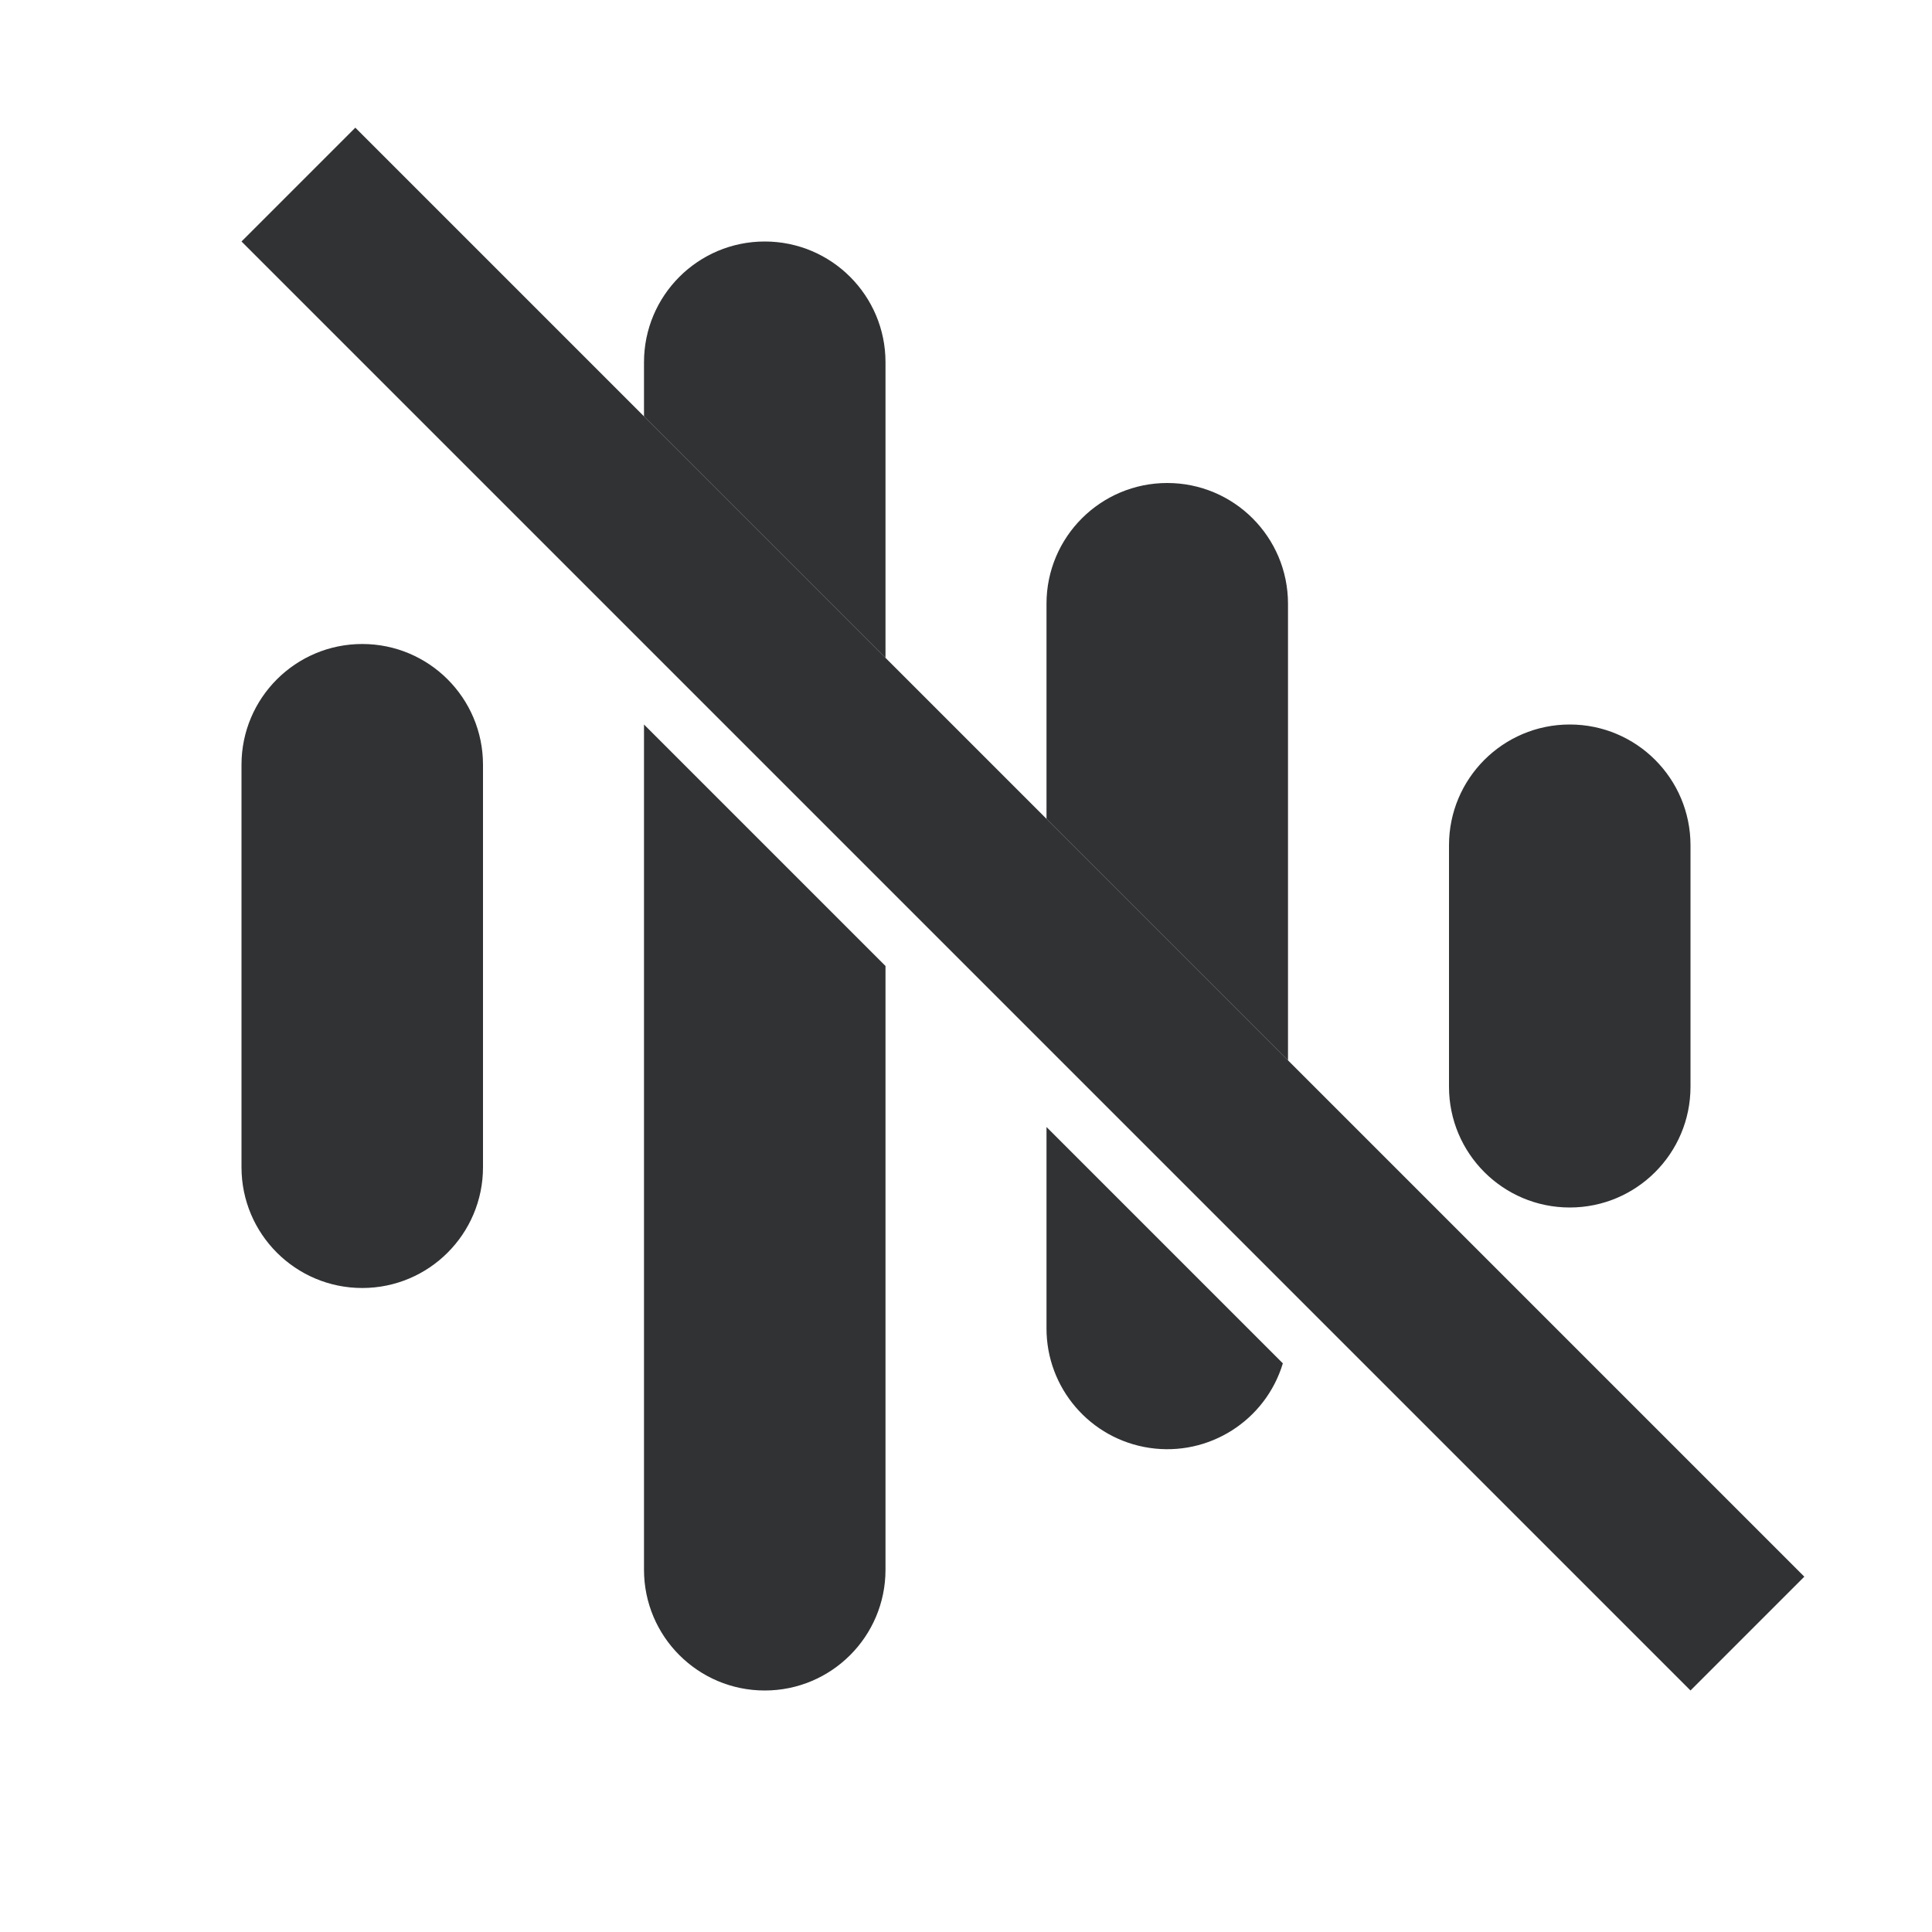
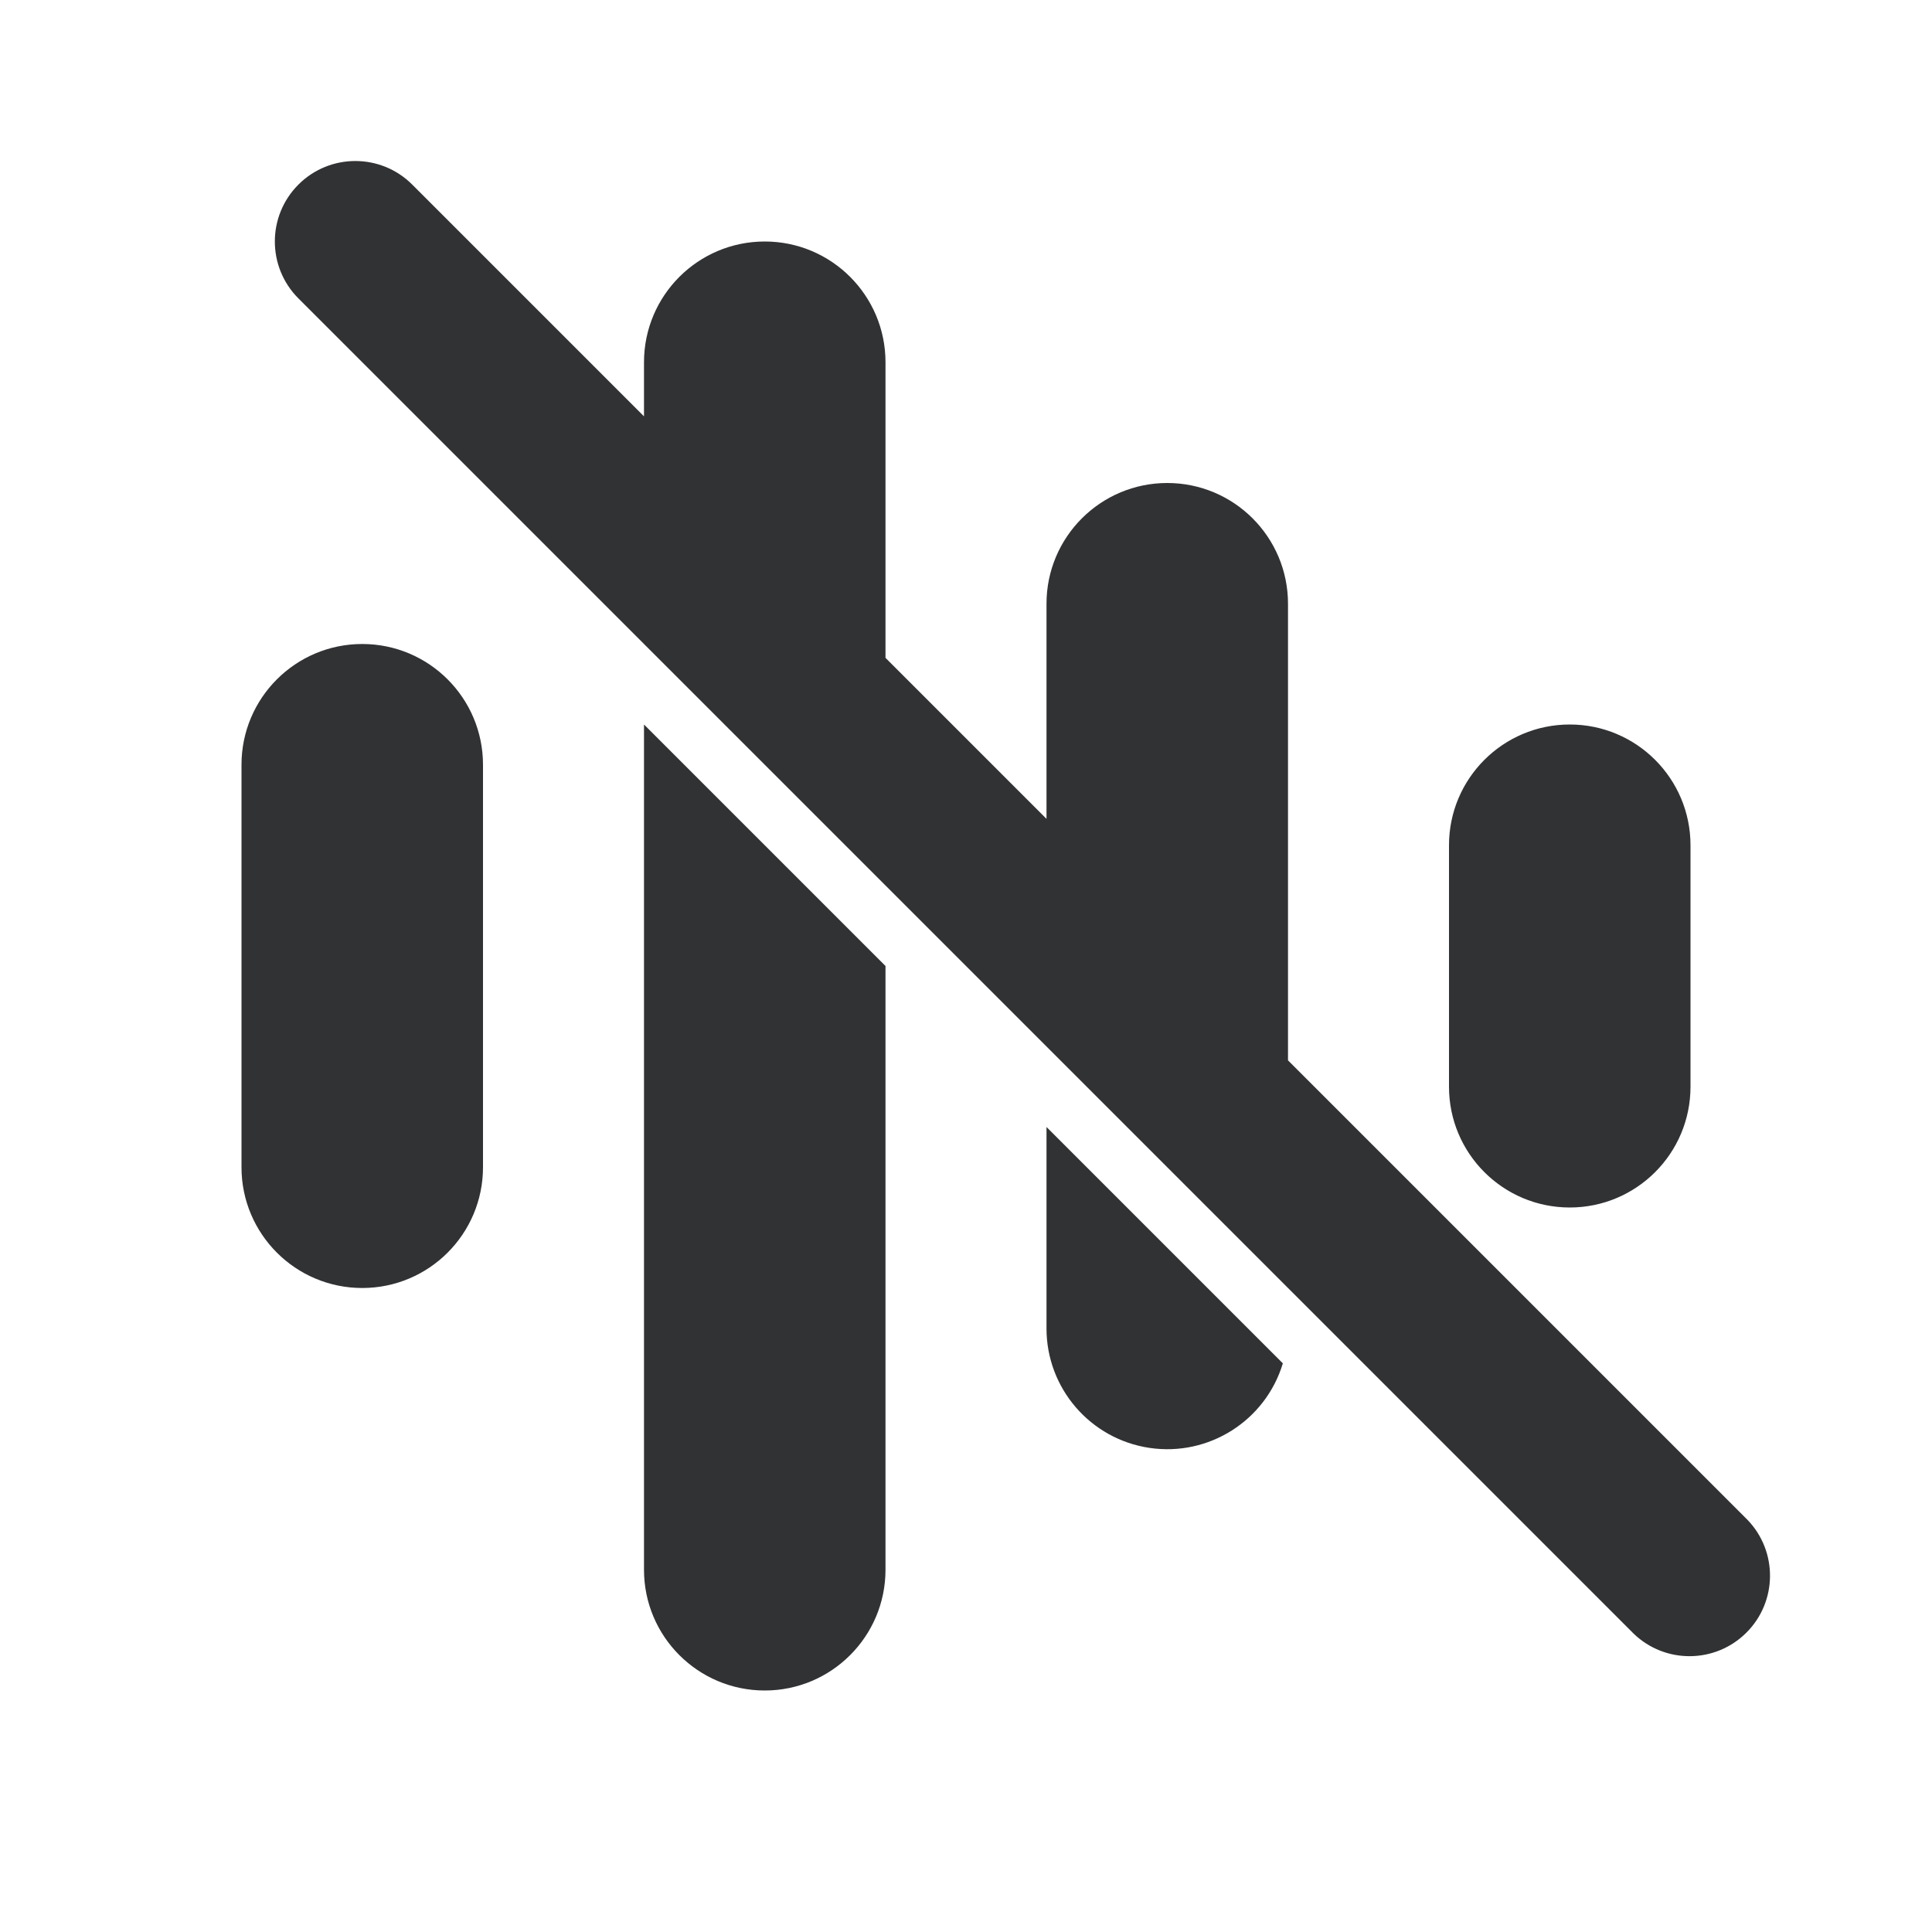
<svg xmlns="http://www.w3.org/2000/svg" width="24" height="24" fill="none" viewBox="0 0 24 24">
-   <path fill="#313234" fill-rule="evenodd" d="M16 13.172V7.5a1.5 1.5 0 0 0-3 0v2.672zm-5-5V4.5a1.5 1.5 0 0 0-3 0v.672zM8 9l3 3v7.5a1.5 1.5 0 0 1-3 0zm5 5 2.936 2.936A1.5 1.5 0 0 1 13 16.5zM3 9.5a1.5 1.5 0 1 1 3 0v5a1.5 1.5 0 0 1-3 0zM19.5 9a1.5 1.5 0 0 0-1.5 1.5v3a1.5 1.5 0 0 0 3 0v-3A1.5 1.5 0 0 0 19.5 9" clip-rule="evenodd" />
-   <path fill="#313234" fill-rule="evenodd" d="M21 21 3 3l1.414-1.414 18 18z" clip-rule="evenodd" />
+   <path fill="#313234" d="M11 12v7.5a1.5 1.5 0 0 1-3 0V9zM3.707 2.293a1 1 0 0 1 1.414 0L8 5.172V4.5a1.5 1.5 0 0 1 3 0v3.672l2 2V7.5a1.5 1.5 0 0 1 3 0v5.672l5.707 5.707a1 1 0 0 1-1.414 1.414L3.707 3.707a1 1 0 0 1 0-1.414m12.229 14.643A1.5 1.5 0 0 1 13 16.5V14zM4.5 8A1.5 1.5 0 0 1 6 9.5v5a1.5 1.5 0 0 1-3 0v-5A1.5 1.5 0 0 1 4.5 8m15 1a1.5 1.5 0 0 1 1.5 1.5v3a1.5 1.5 0 0 1-3 0v-3A1.5 1.5 0 0 1 19.5 9" />
</svg>
